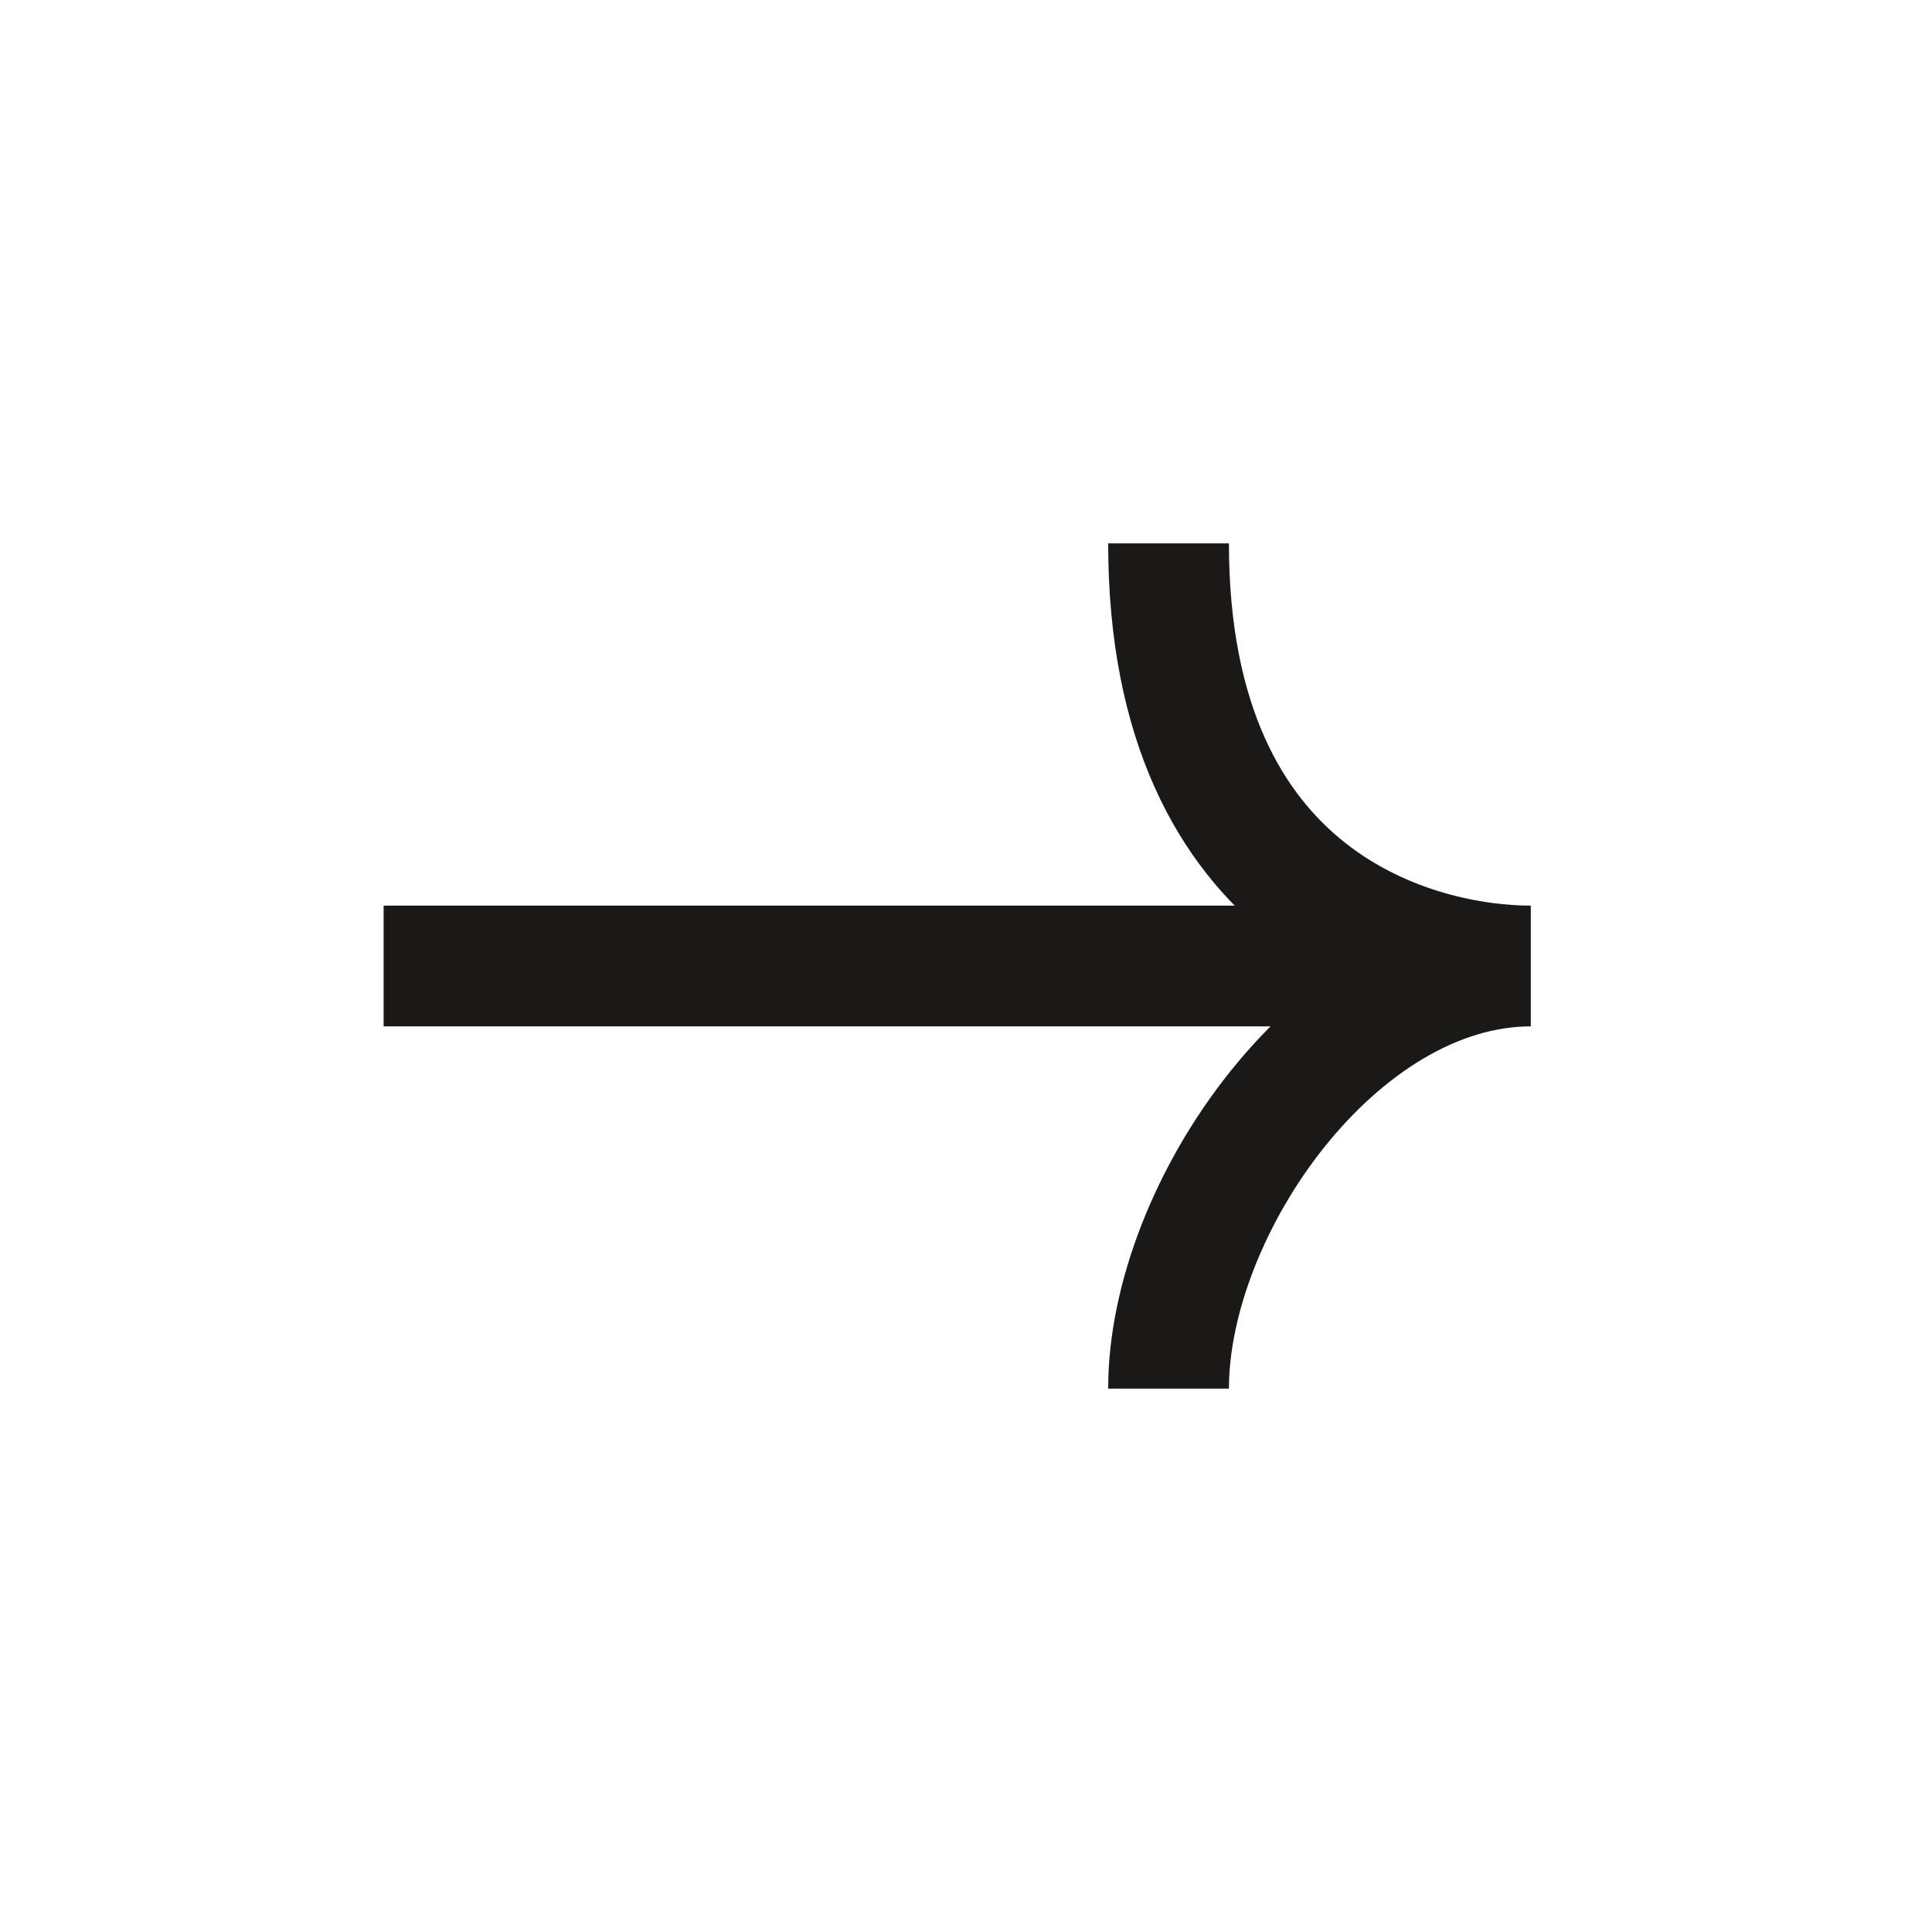
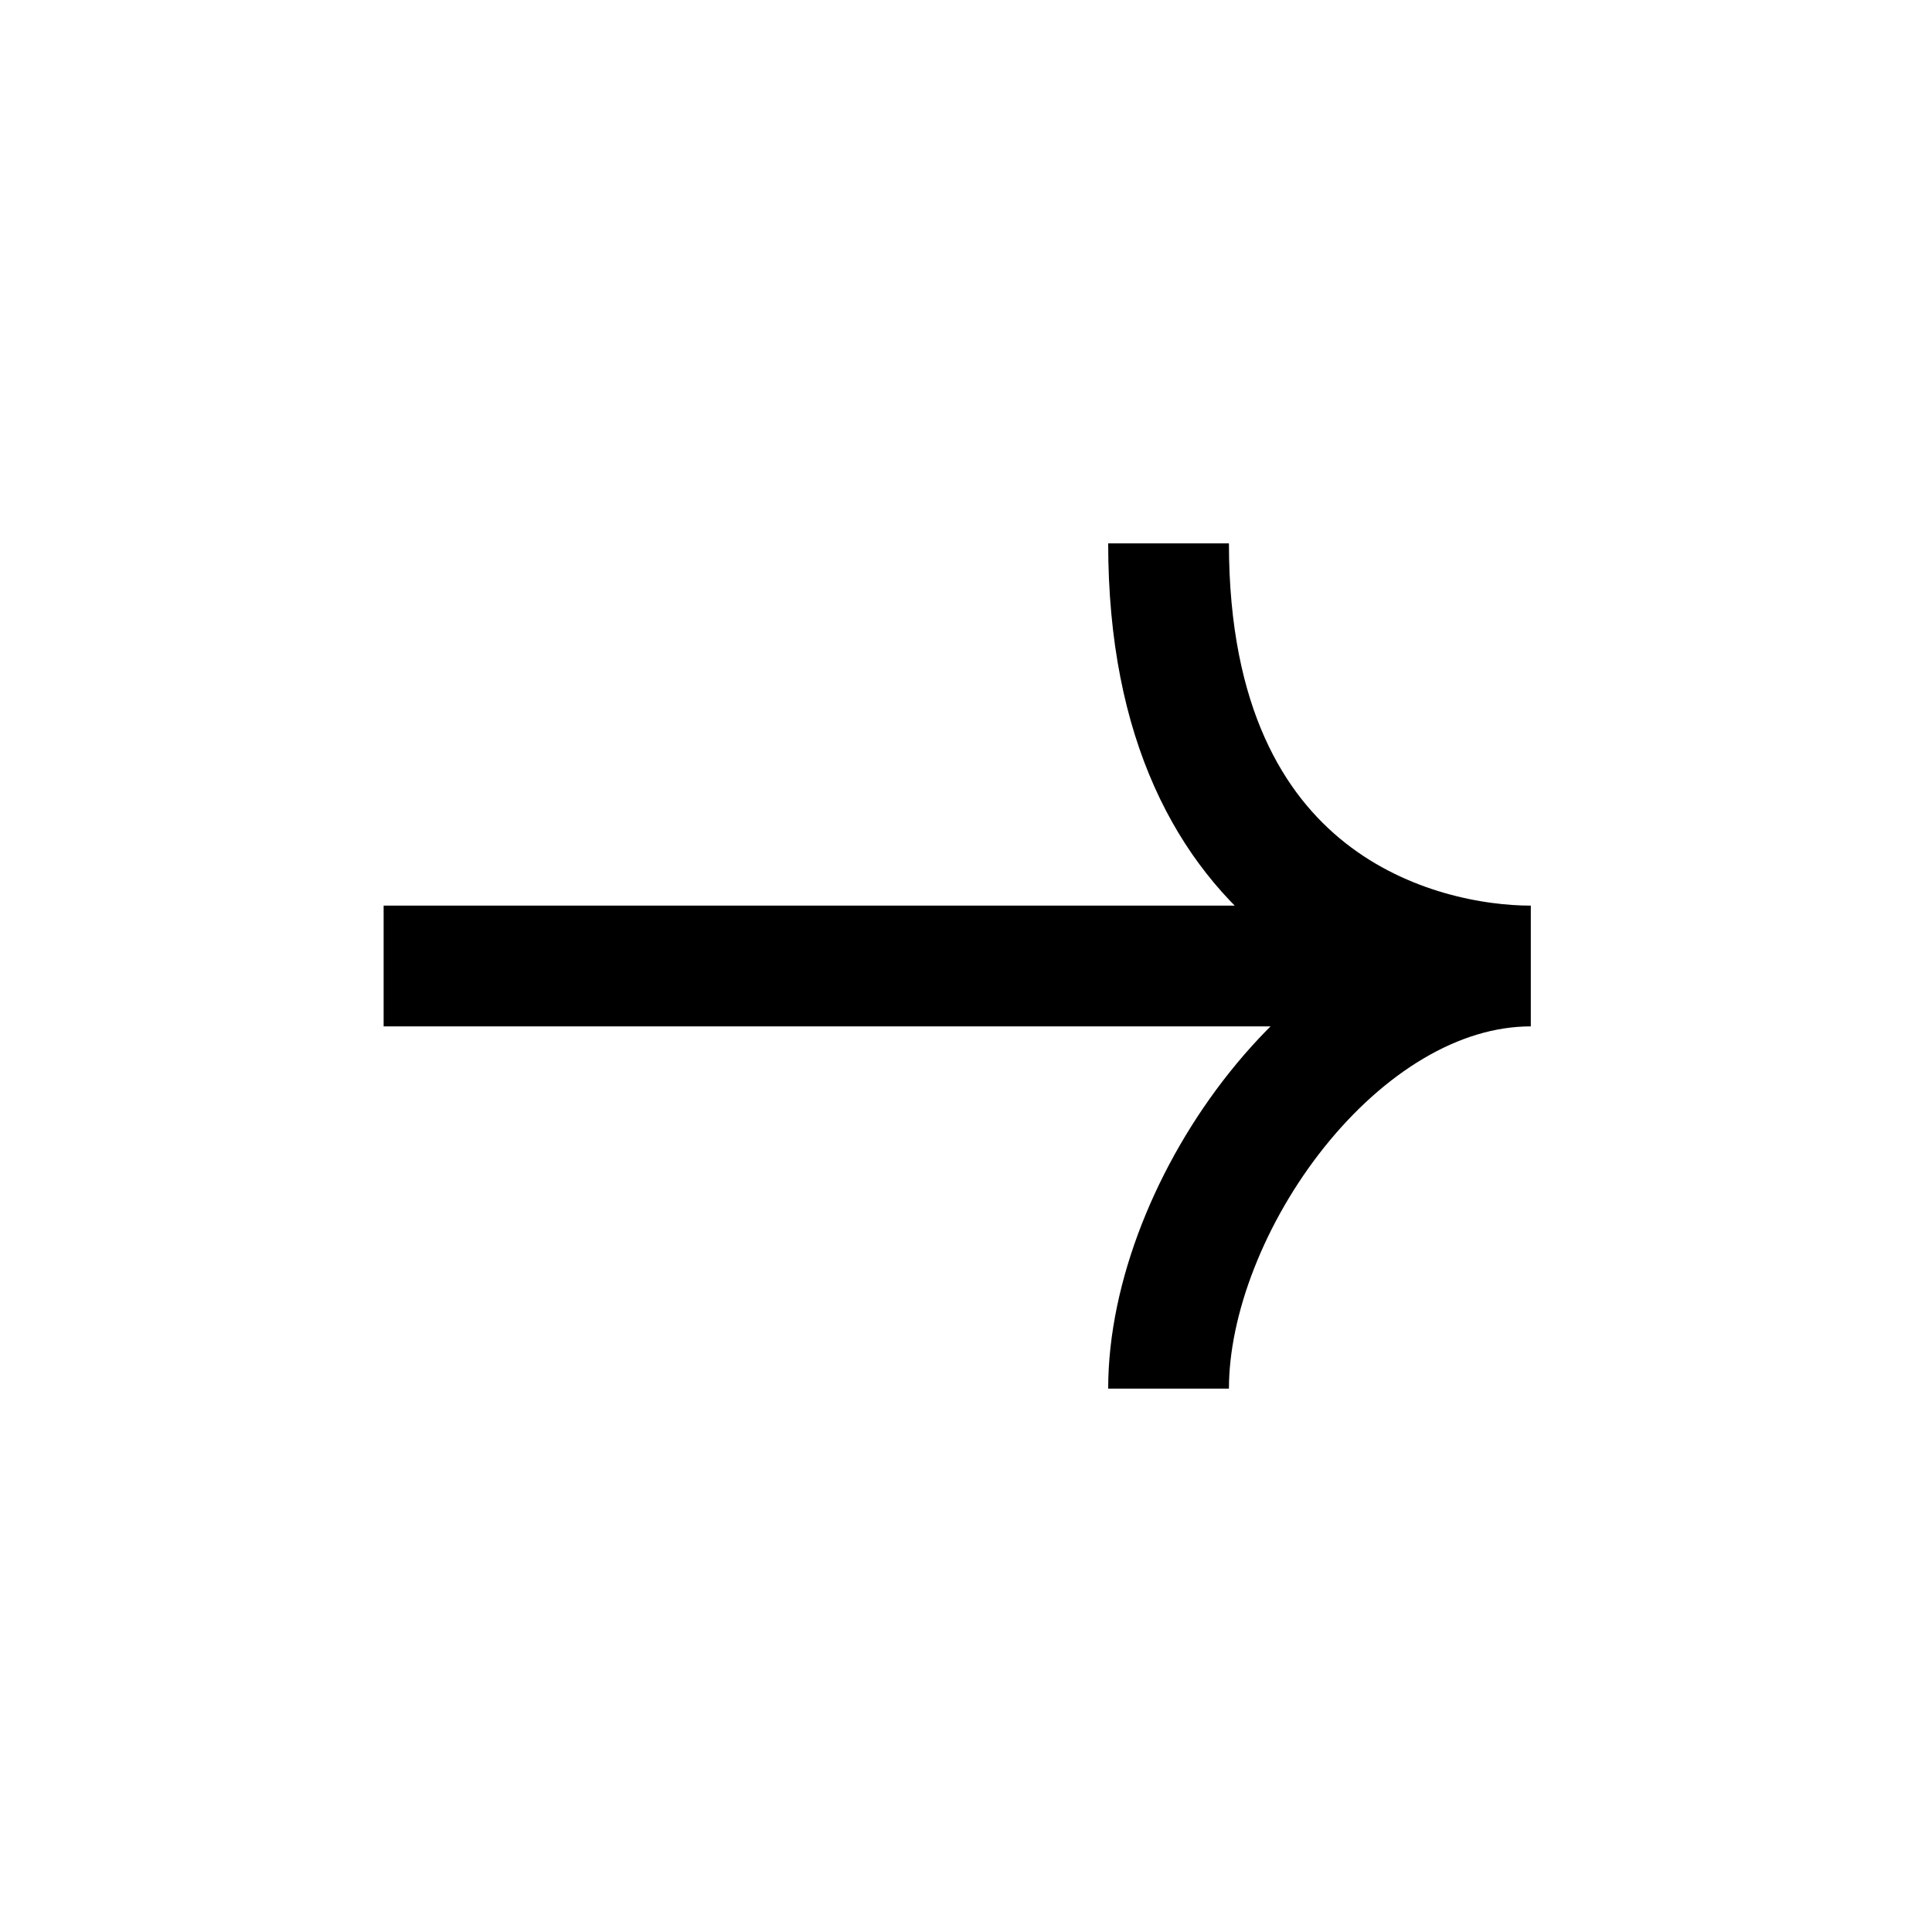
<svg xmlns="http://www.w3.org/2000/svg" width="32" height="32" viewBox="0 0 32 32" fill="none">
-   <path d="M19.355 23C19.355 20 22.154 16 25.355 16M25.355 16C23.521 16 19.355 15 19.355 9M25.355 16H6.354" stroke="#1B1918" stroke-width="2" />
+   <path d="M19.355 23C19.355 20 22.154 16 25.355 16M25.355 16C23.521 16 19.355 15 19.355 9M25.355 16H6.354" stroke="currentColor" stroke-width="2">
+   </path>
</svg>
